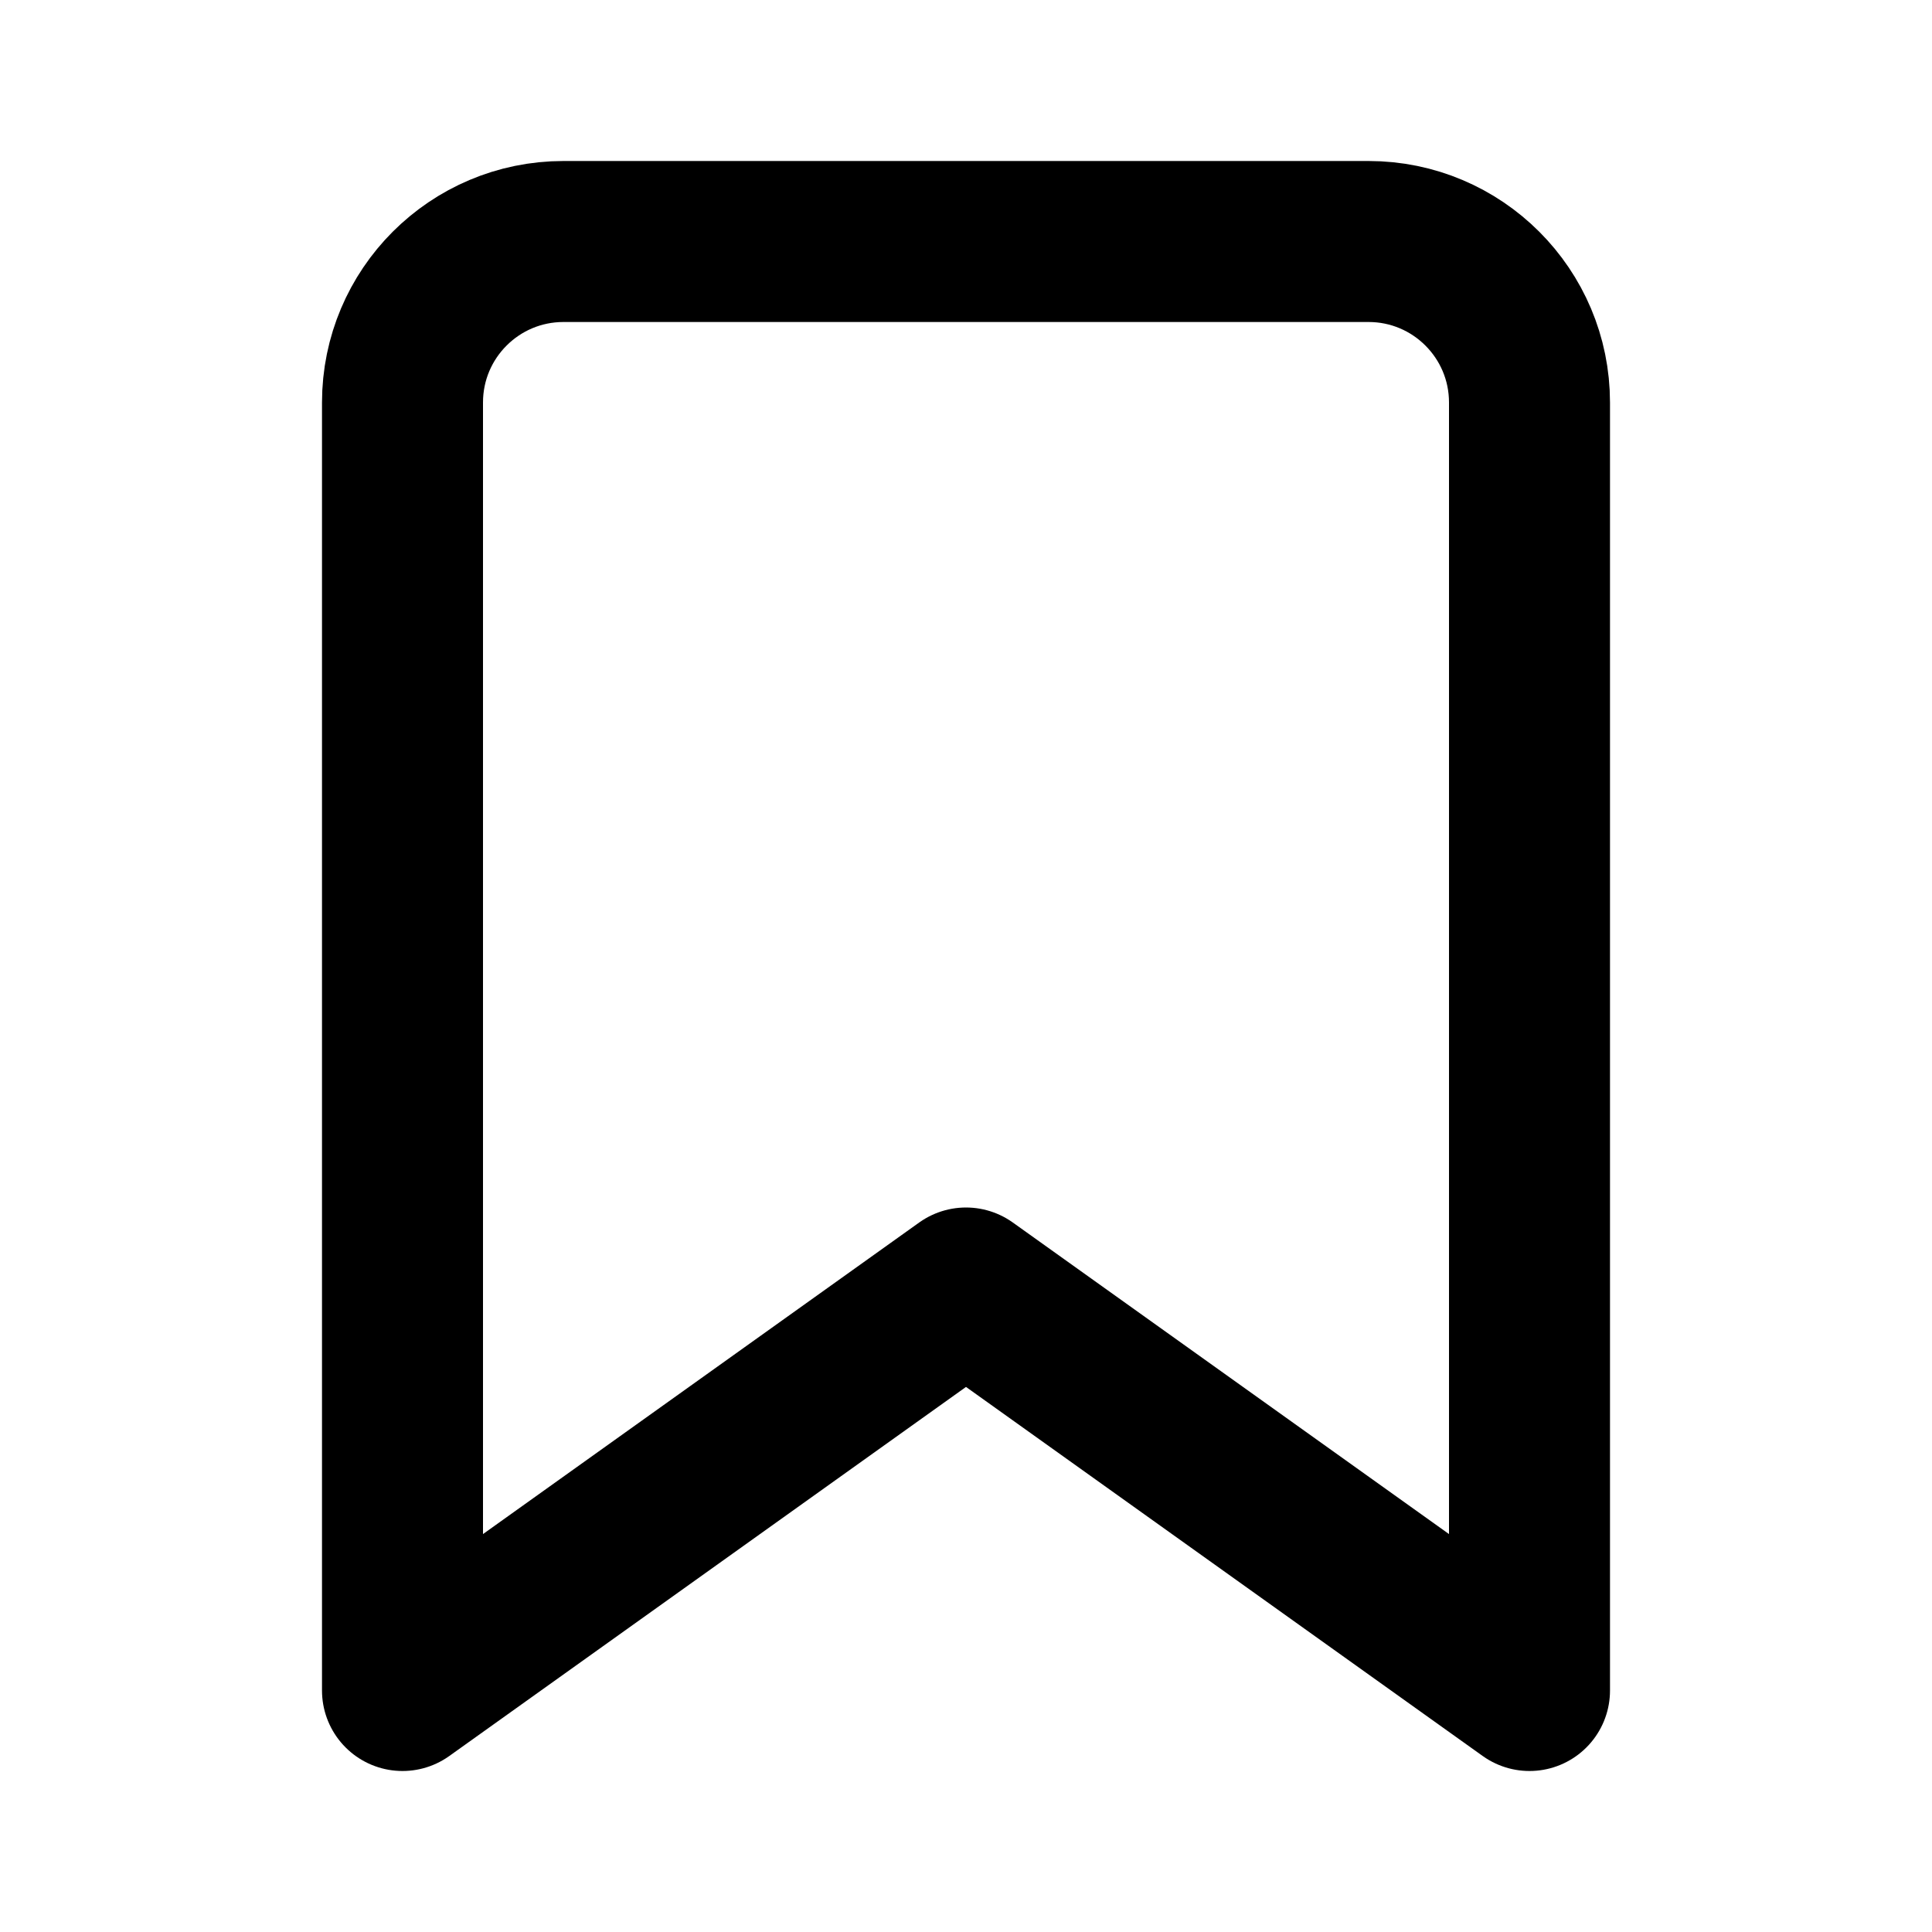
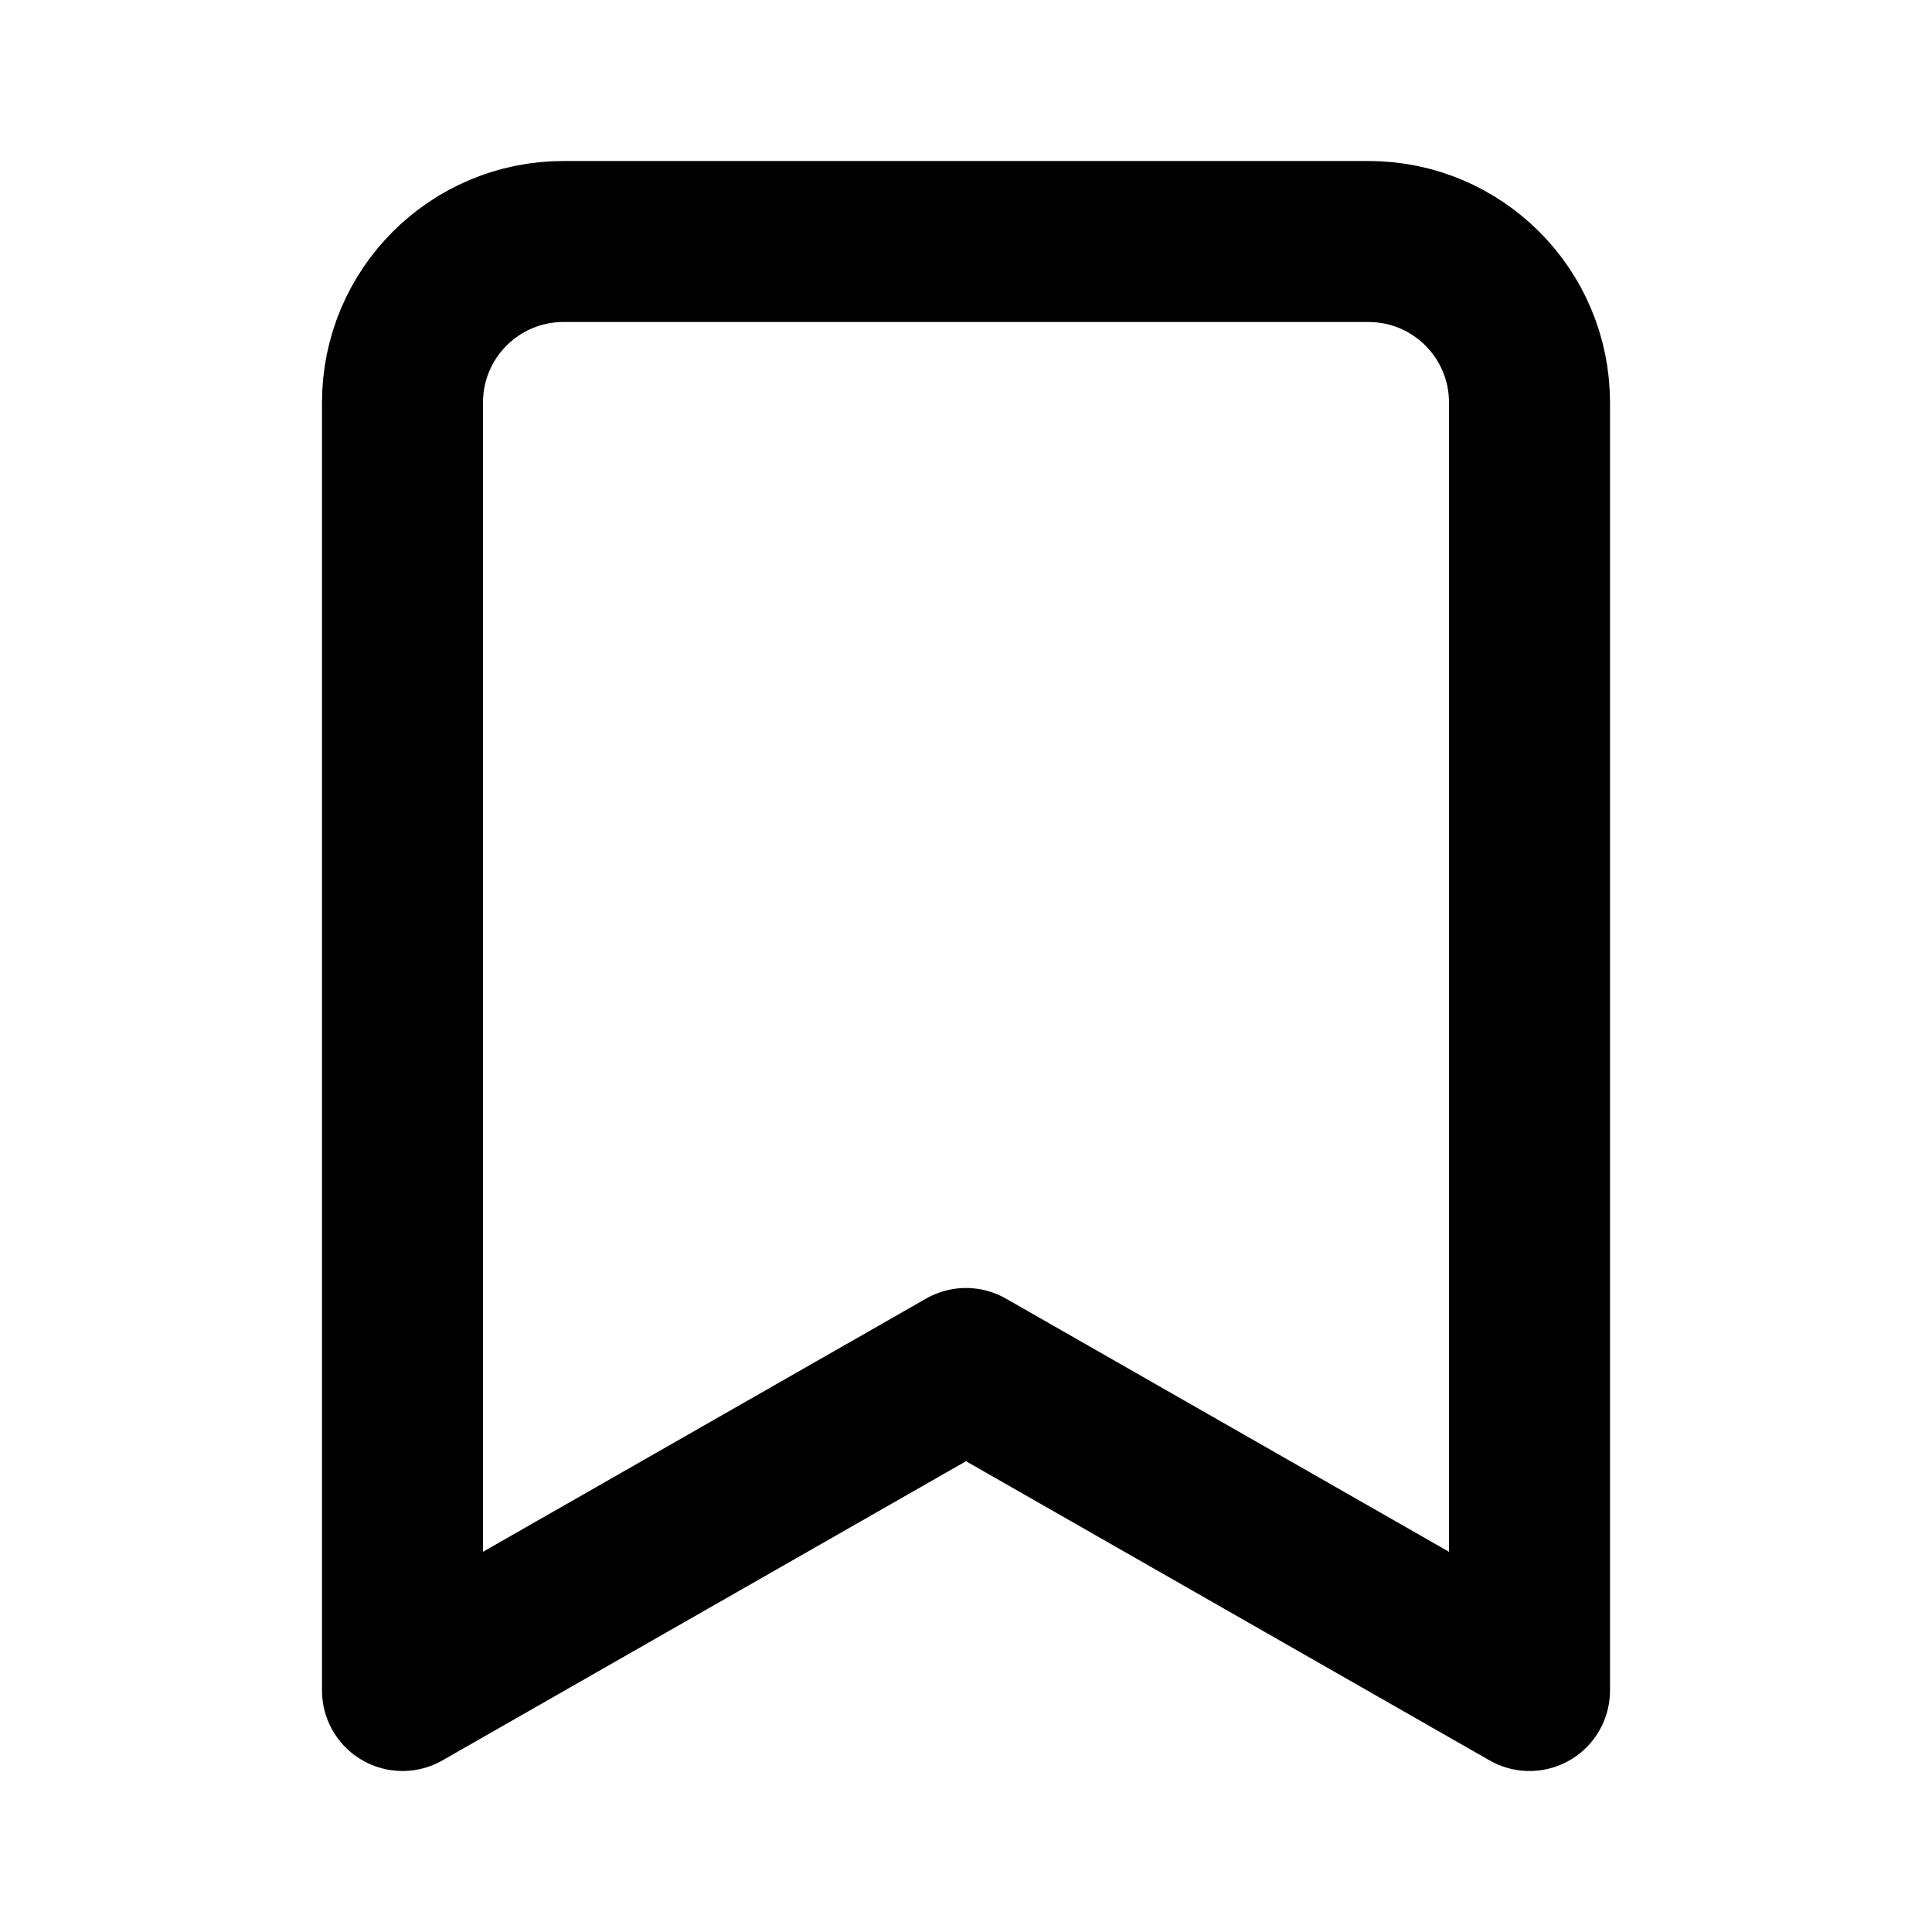
<svg xmlns="http://www.w3.org/2000/svg" class="icon icon-bookmark" viewBox="0 0 24 24" fill="none" stroke="currentColor" stroke-width="2" stroke-linecap="round" stroke-linejoin="round">
-   <path d="M19 21l-7-5-7 5V5a2 2 0 0 1 2-2h10a2 2 0 0 1 2 2z" />
+   <path d="m19 21-7-4-7 4V5a2 2 0 0 1 2-2h10a2 2 0 0 1 2 2v16z" />
</svg>
